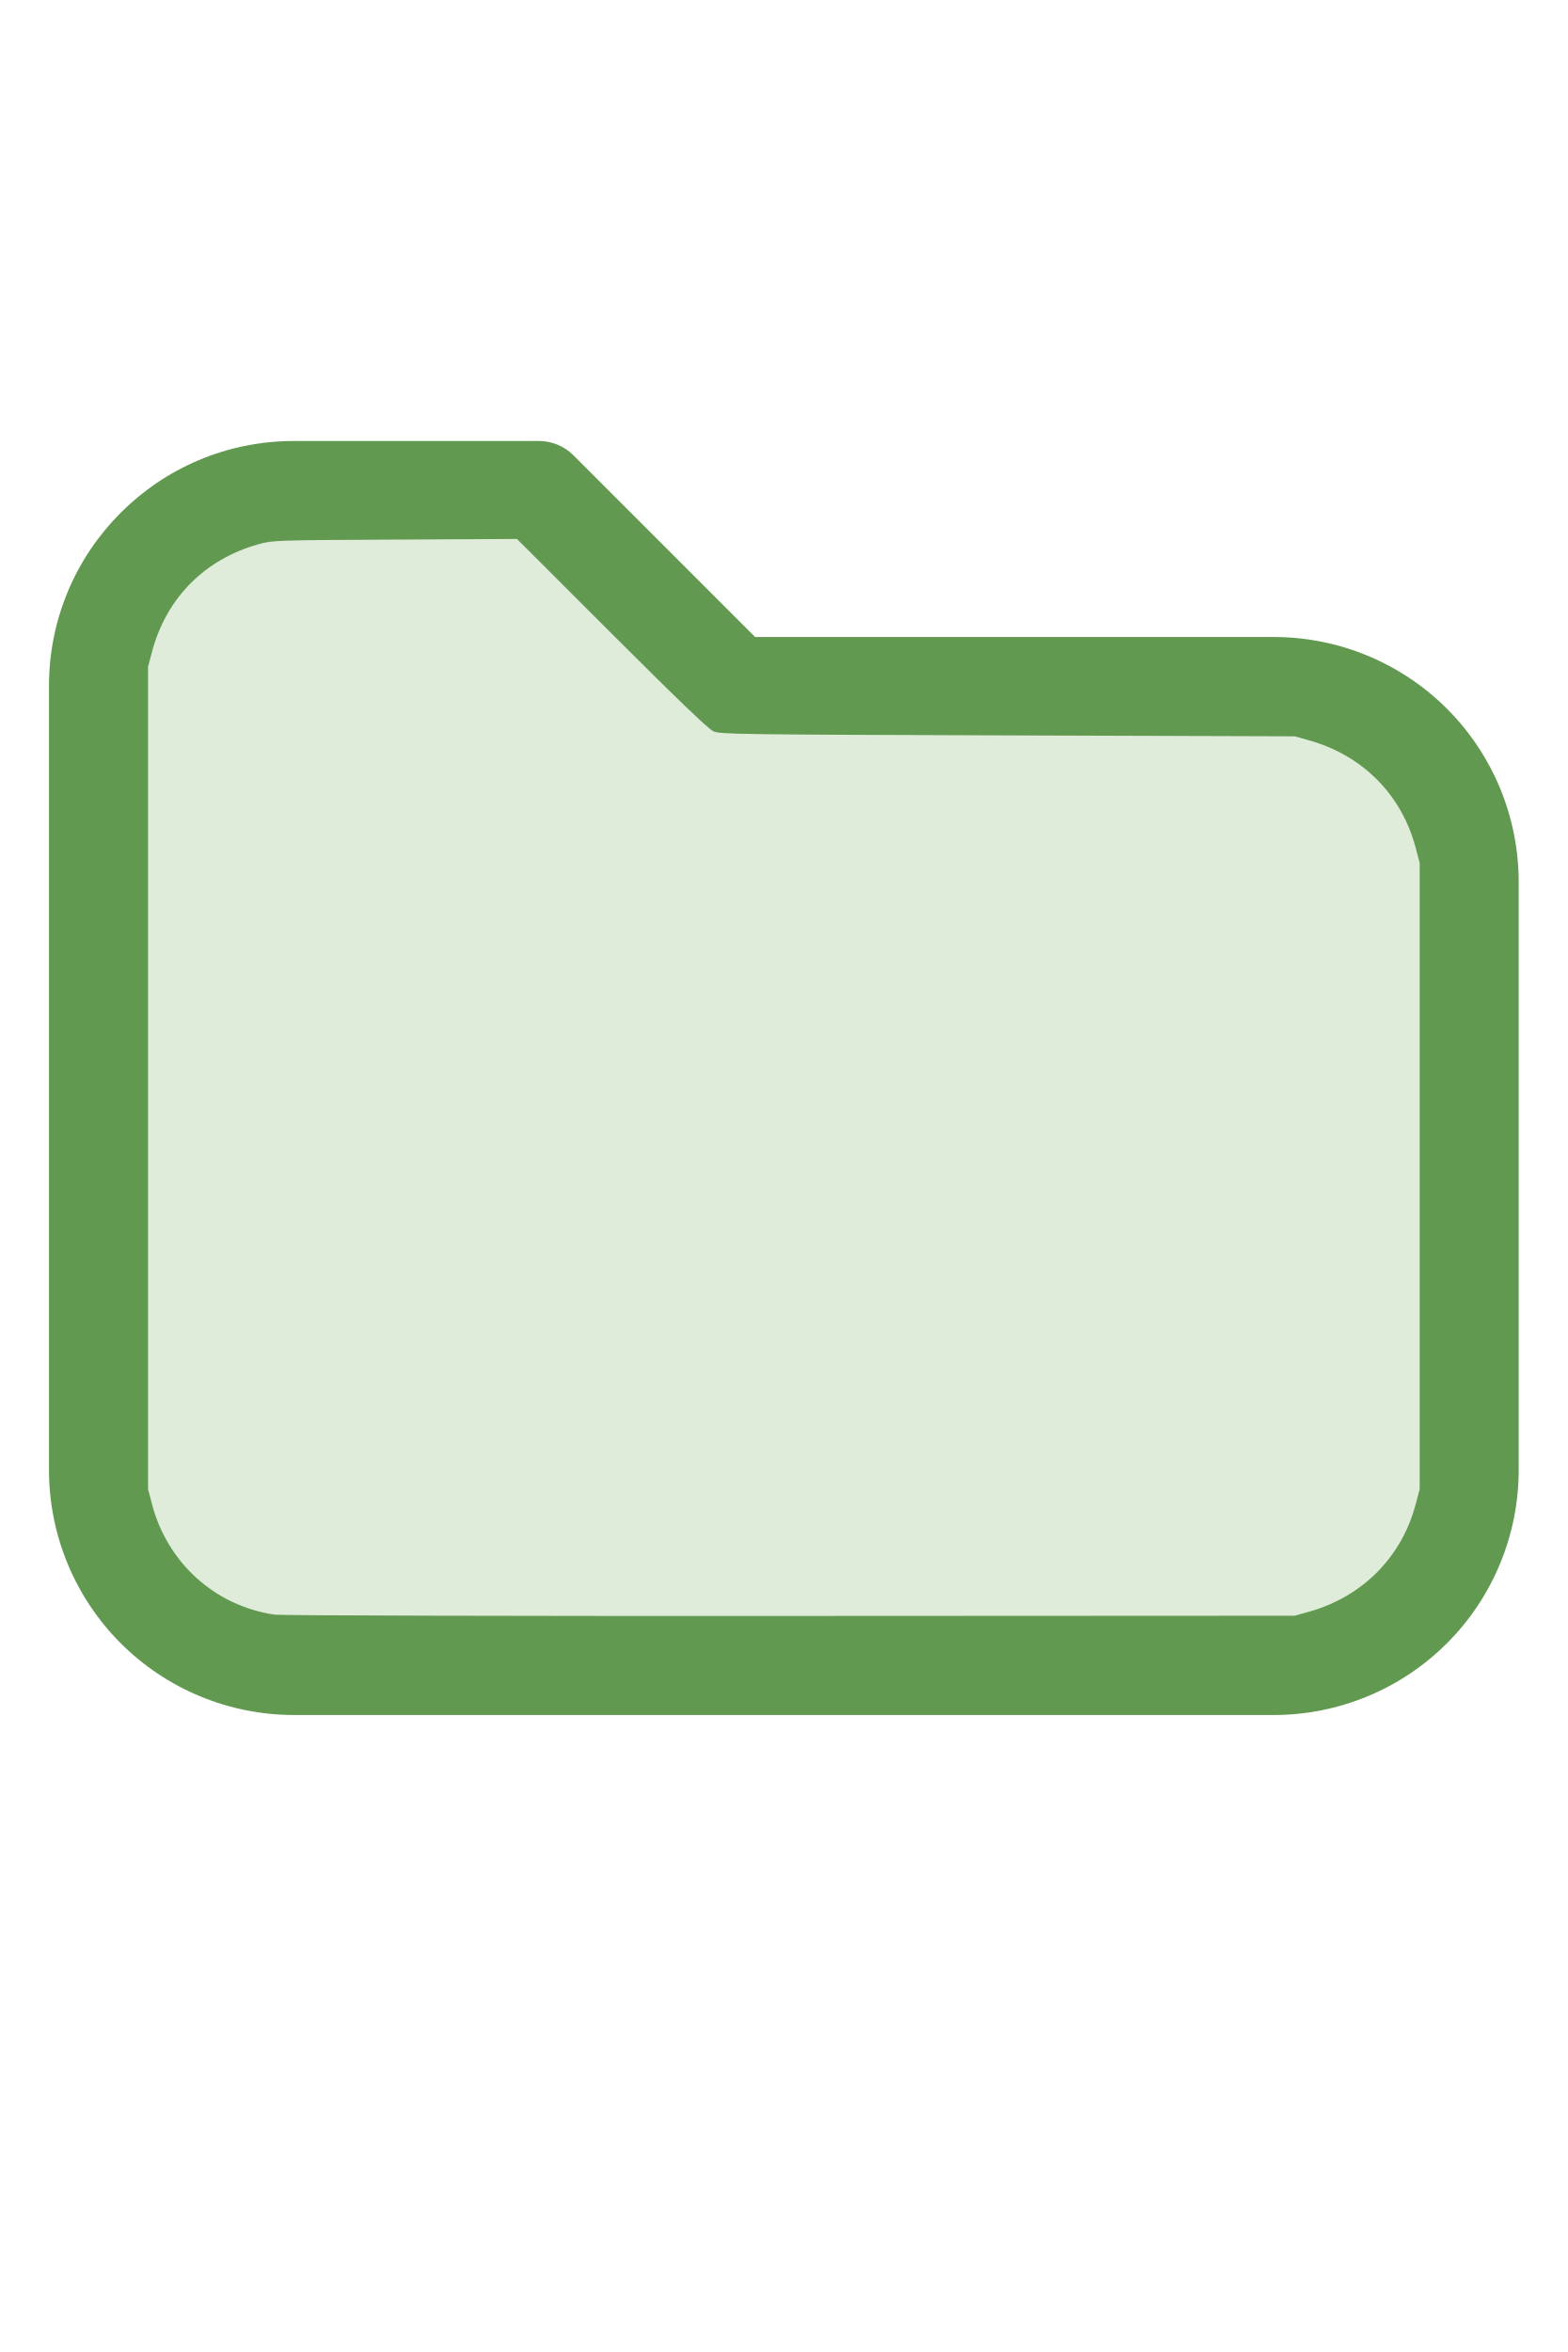
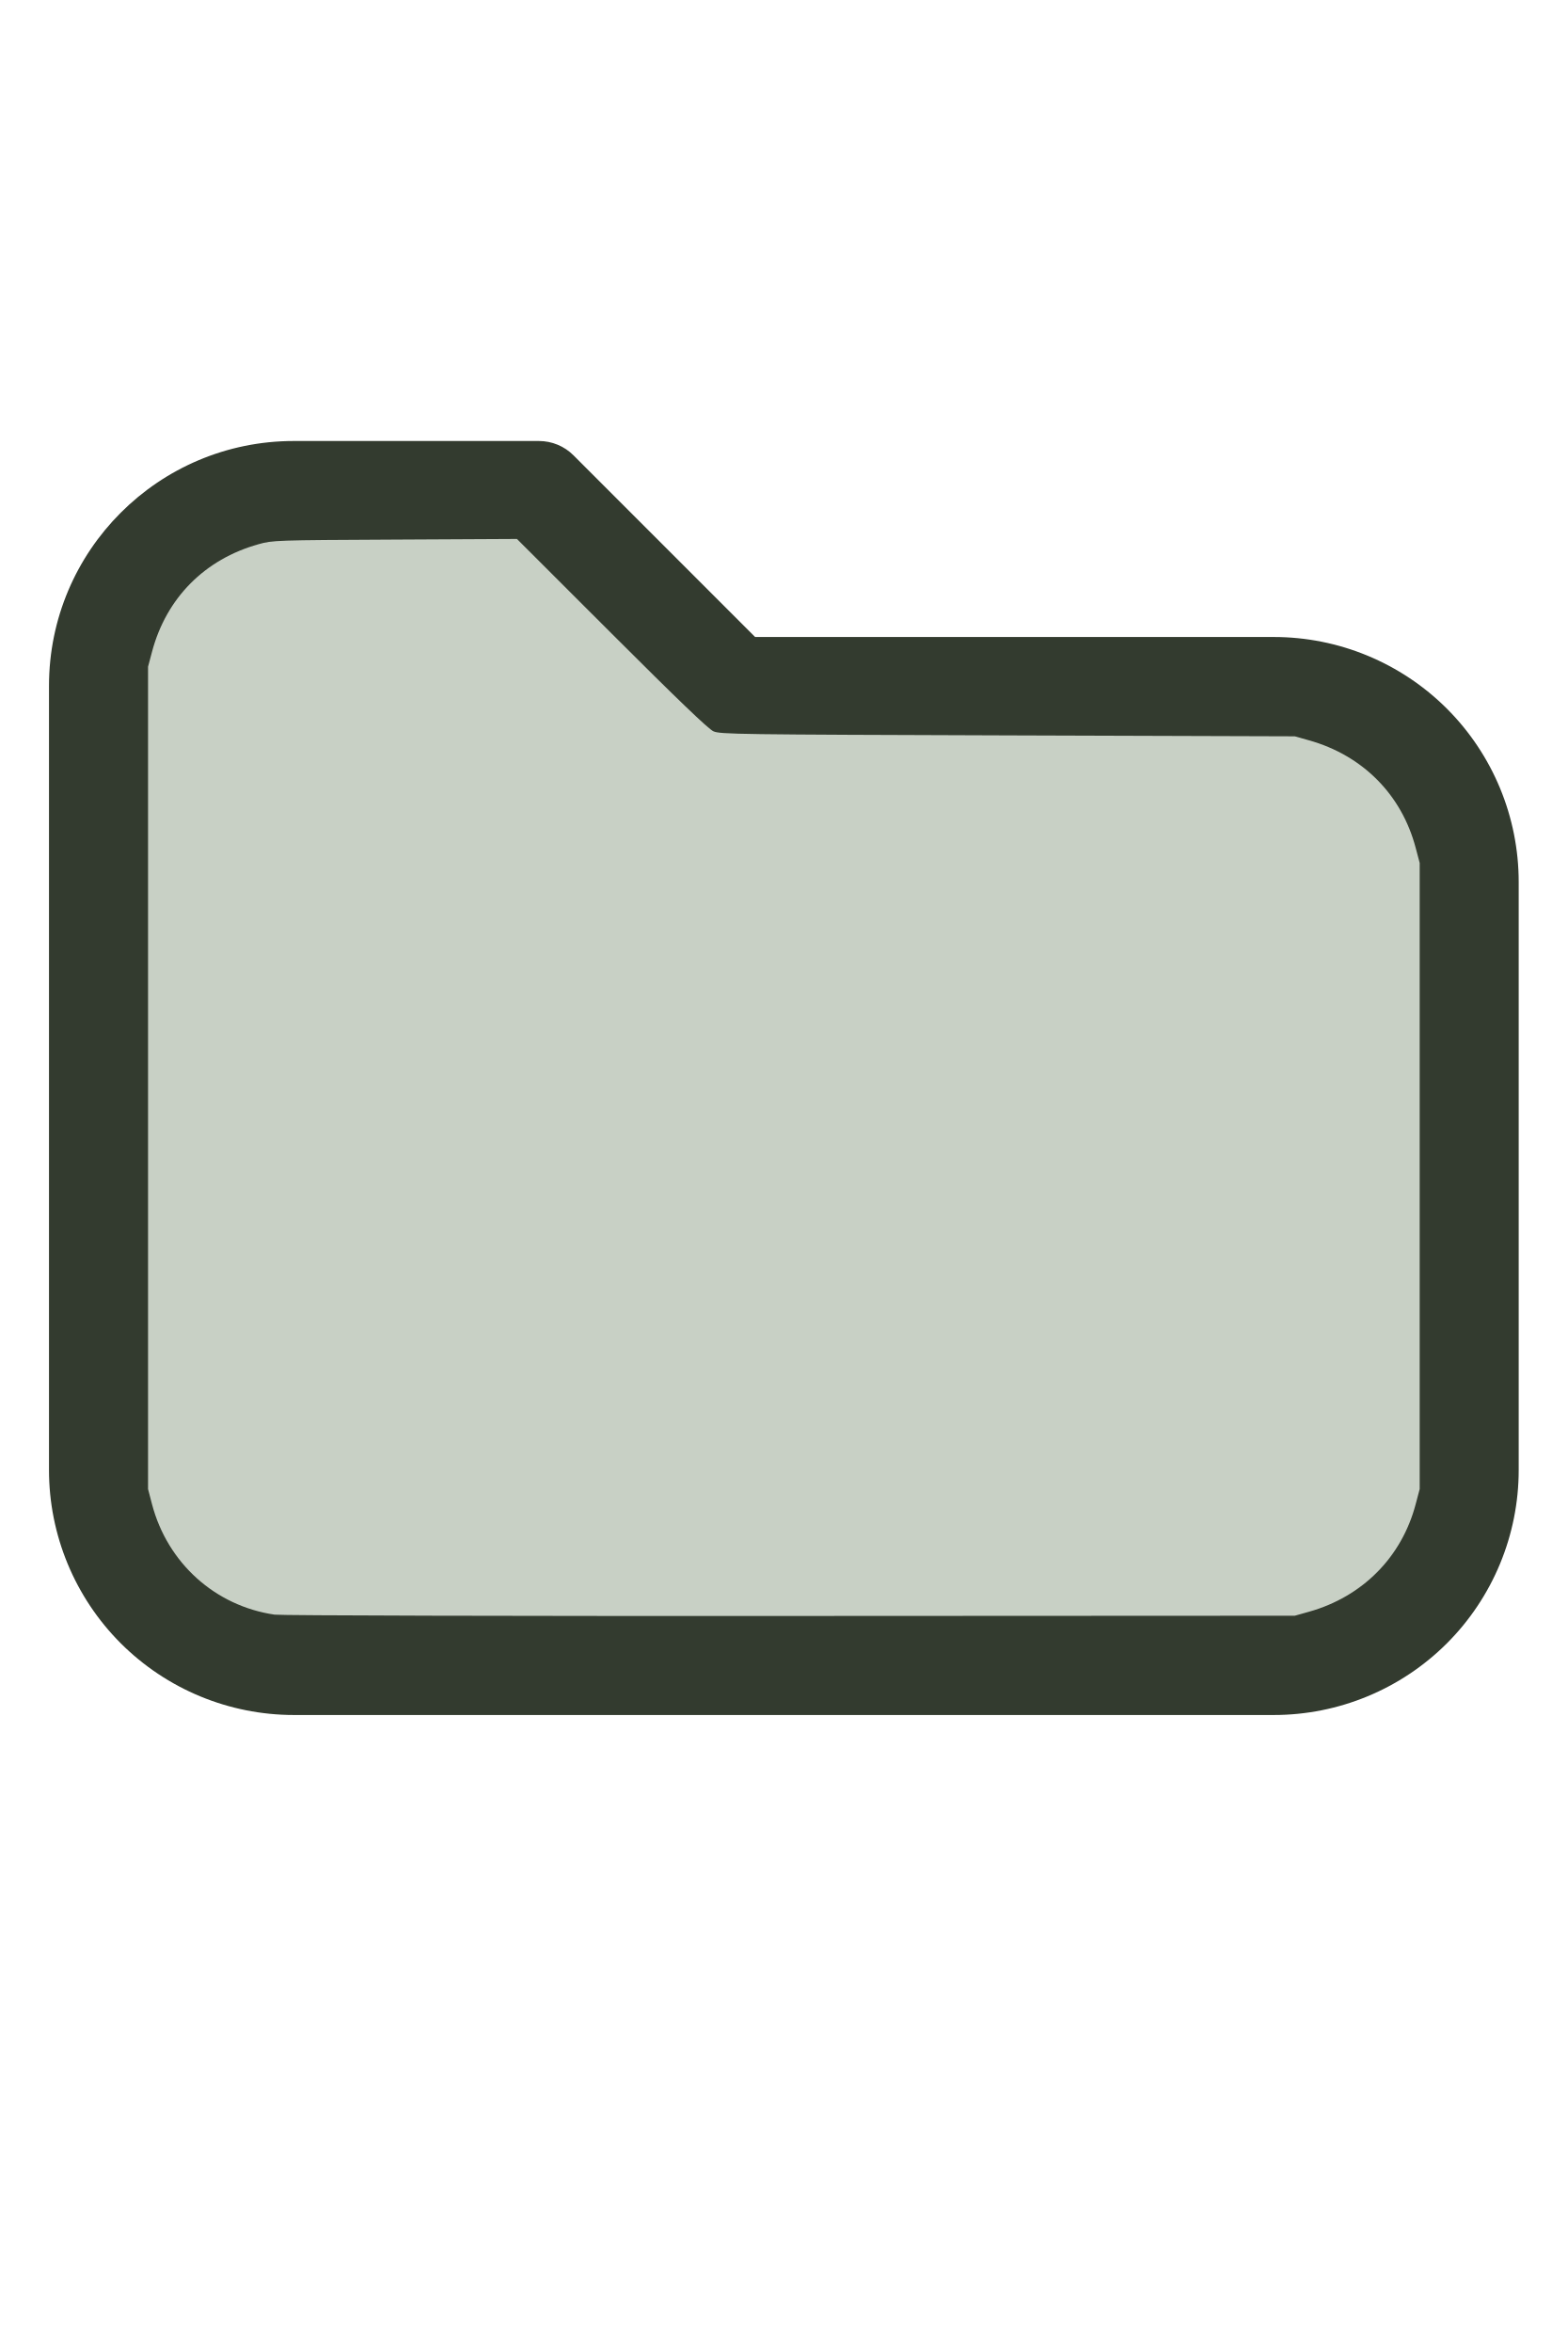
<svg xmlns="http://www.w3.org/2000/svg" version="1.1" width="16" height="24" viewBox="0 0 32 32" xml:space="preserve">
-   <g style="fill:#629950;">
+   <g style="fill:#333B2F;">
    <path d="M1,5.998l-0,16.002c-0,1.326 0.527,2.598 1.464,3.536c0.938,0.937 2.21,1.464 3.536,1.464c5.322,0 14.678,-0 20,0c1.326,0 2.598,-0.527 3.536,-1.464c0.937,-0.938 1.464,-2.21 1.464,-3.536c0,-3.486 0,-8.514 0,-12c0,-1.326 -0.527,-2.598 -1.464,-3.536c-0.938,-0.937 -2.21,-1.464 -3.536,-1.464c-0,0 -10.586,0 -10.586,0c0,-0 -3.707,-3.707 -3.707,-3.707c-0.187,-0.188 -0.442,-0.293 -0.707,-0.293l-5.002,0c-2.76,0 -4.998,2.238 -4.998,4.998Zm2,-0l-0,16.002c-0,0.796 0.316,1.559 0.879,2.121c0.562,0.563 1.325,0.879 2.121,0.879l20,0c0.796,0 1.559,-0.316 2.121,-0.879c0.563,-0.562 0.879,-1.325 0.879,-2.121c0,-3.486 0,-8.514 0,-12c0,-0.796 -0.316,-1.559 -0.879,-2.121c-0.562,-0.563 -1.325,-0.879 -2.121,-0.879c-7.738,0 -11,0 -11,0c-0.265,0 -0.52,-0.105 -0.707,-0.293c-0,0 -3.707,-3.707 -3.707,-3.707c-0,0 -4.588,0 -4.588,0c-1.656,0 -2.998,1.342 -2.998,2.998Z" />
  </g>
-   <g style="fill:#DFECDA;stroke-width:0;">
+   <g style="fill:#C8D0C5;stroke-width:0;">
    <path d="M 5.606,24.952 C 4.392,24.775 3.42,23.9 3.103,22.699 L 3.022,22.389 V 13.998 5.606 L 3.104,5.298 C 3.396,4.203 4.18,3.412 5.279,3.106 5.565,3.026 5.615,3.024 8.061,3.012 l 2.491,-0.013 1.932,1.93 c 1.344,1.343 1.976,1.95 2.078,1.995 0.137,0.062 0.474,0.066 6.007,0.084 l 5.861,0.019 0.291,0.082 c 1.095,0.308 1.89,1.109 2.176,2.193 l 0.082,0.309 V 16 22.389 l -0.082,0.309 c -0.284,1.079 -1.086,1.888 -2.176,2.194 l -0.291,0.082 -10.303,0.005 c -5.7,0.003 -10.4,-0.009 -10.521,-0.027 z" />
  </g>
</svg>
